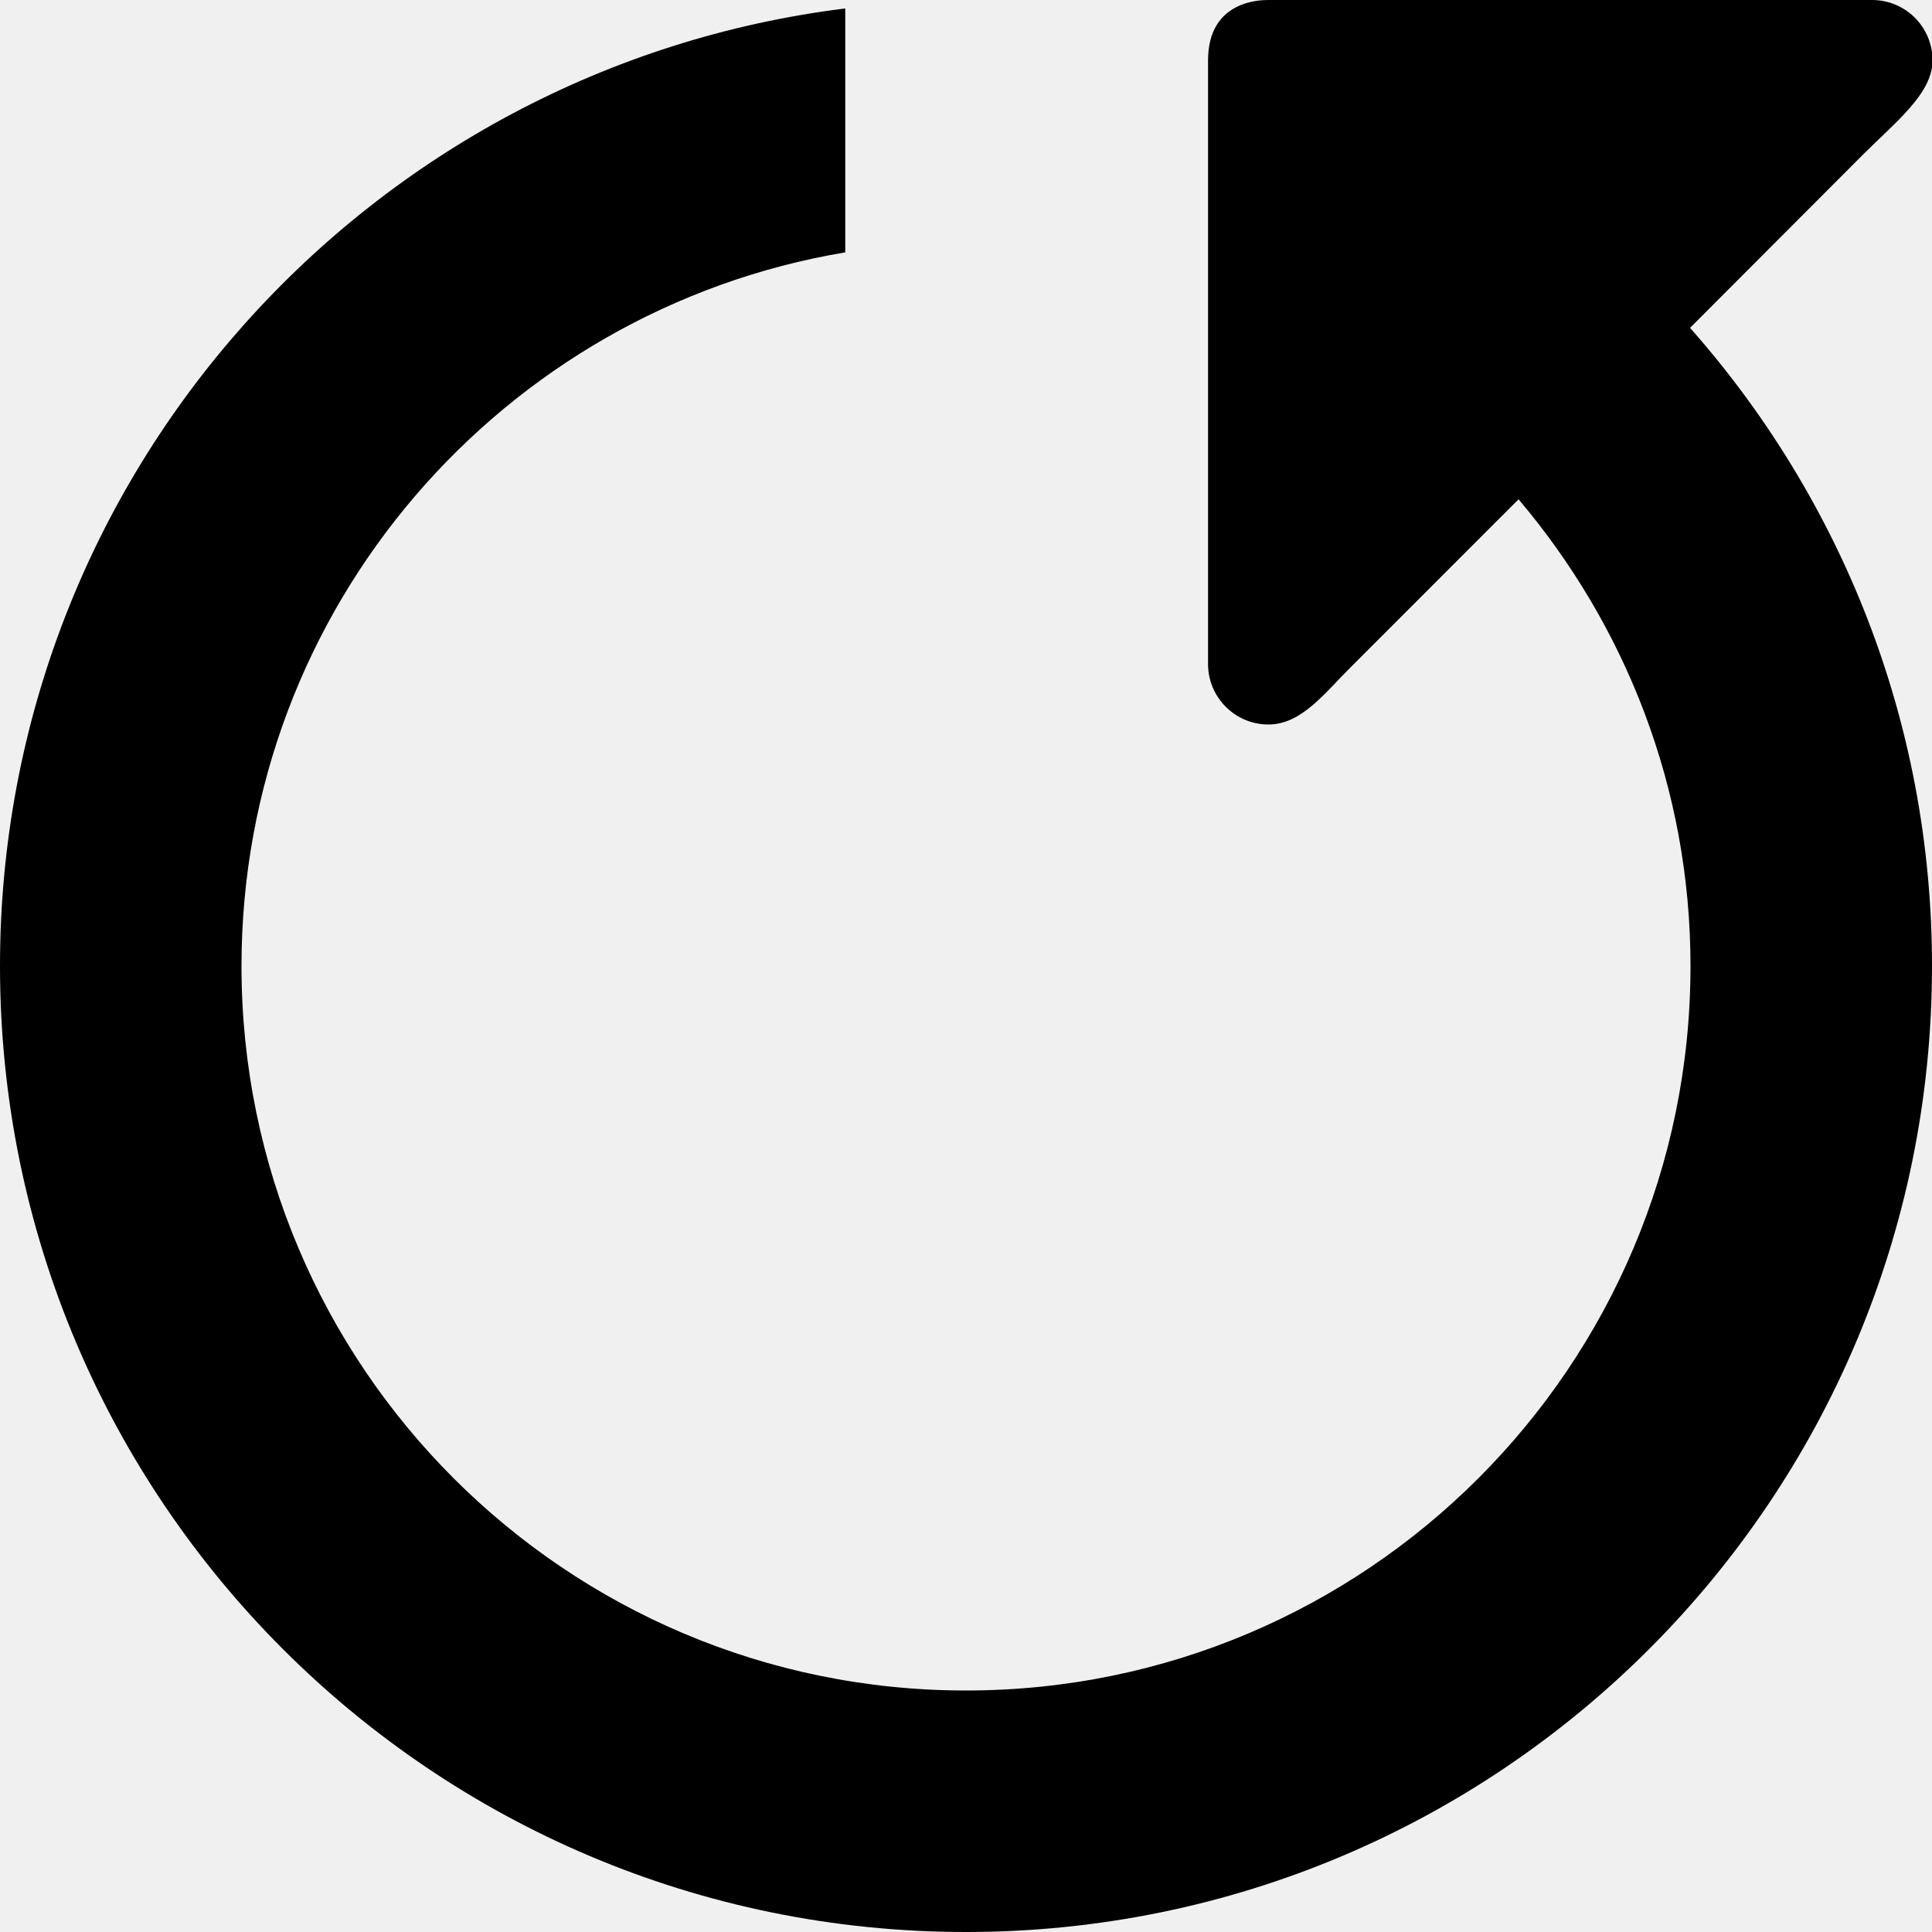
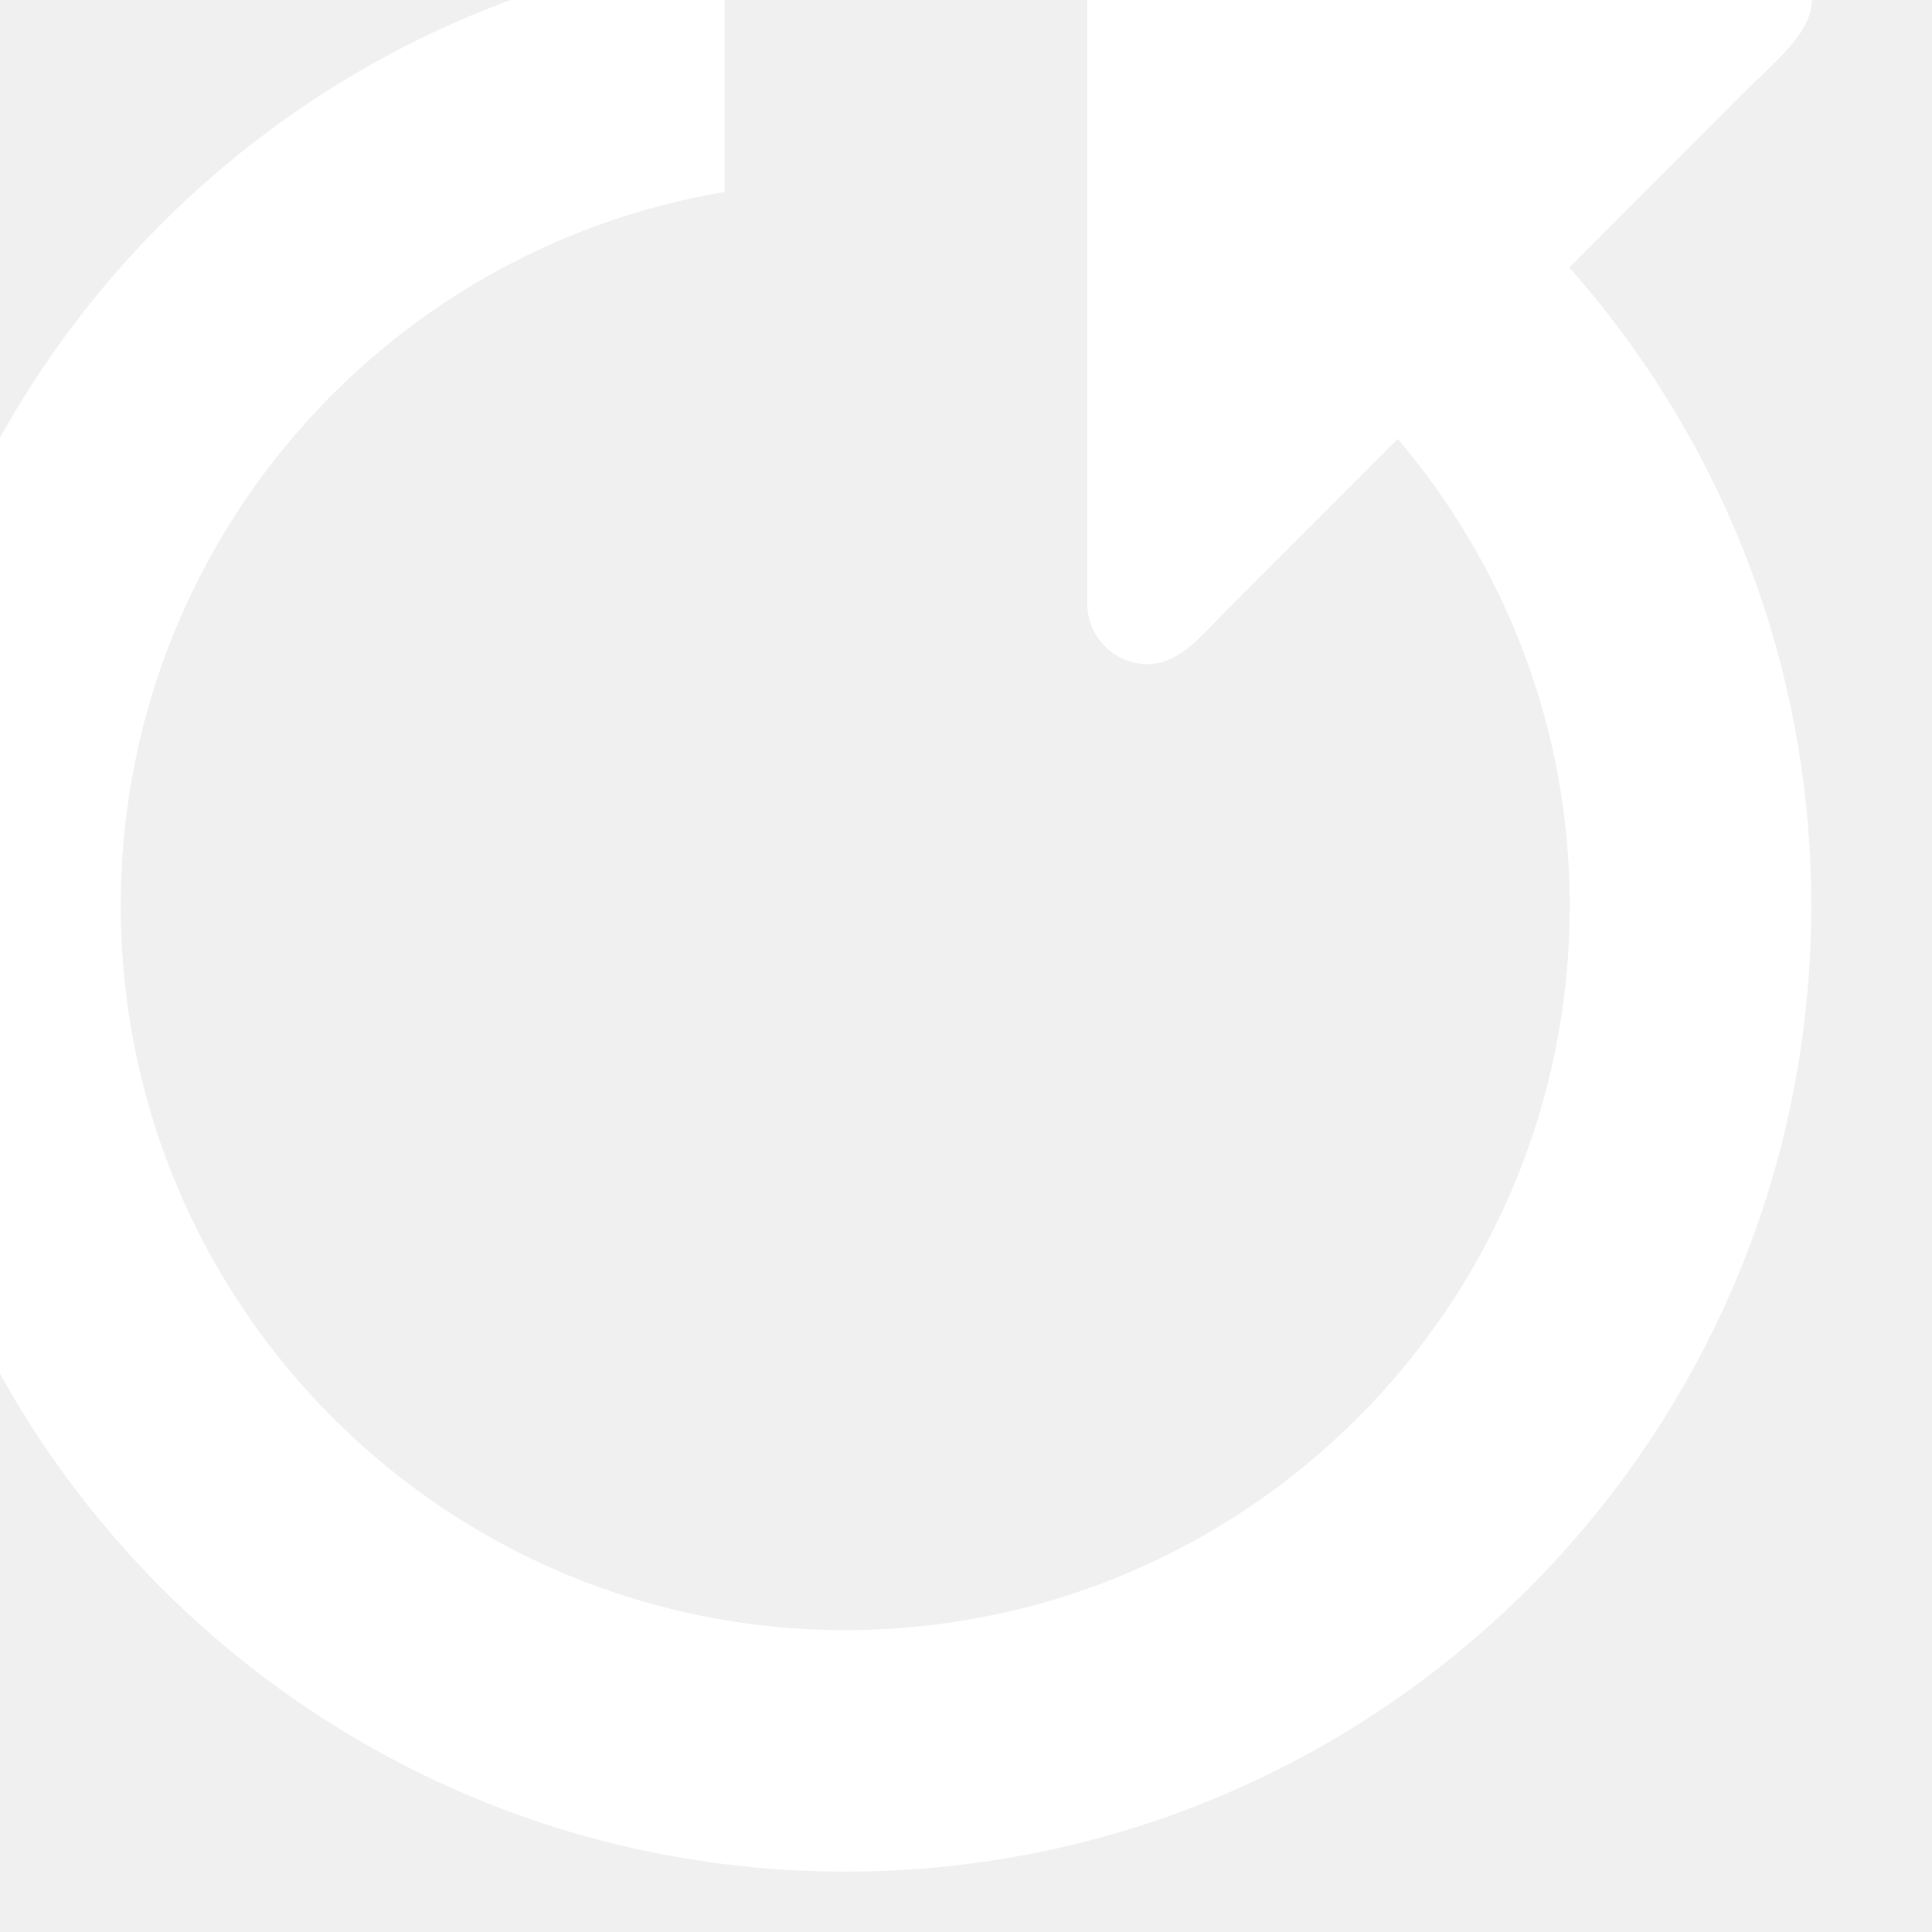
- <svg xmlns="http://www.w3.org/2000/svg" viewBox="154 1141 32 32" fill="none">
-   <path d="M184.858 1143.56C185.397 1143.02 186.009 1142.55 186.009 1142C186.009 1141.45 185.562 1141 185.009 1141L175.009 1141C174.888 1141 174.009 1141 174.009 1142L174.009 1152C174.009 1152.55 174.457 1153 175.009 1153C175.562 1153 175.947 1152.47 176.373 1152.05L179.152 1149.27C180.922 1151.36 182 1154.05 182 1157C182 1163.63 176.627 1169 170 1169C163.373 1169 158 1163.63 158 1157C158 1151.06 162.327 1146.13 168 1145.18L168 1141.14C160.109 1142.12 154 1148.84 154 1157C154 1165.84 161.164 1173 170 1173C178.836 1173 186 1165.84 186 1157C186 1152.94 184.484 1149.25 181.993 1146.43L184.858 1143.56Z" fill="#000000" />
+ <svg xmlns="http://www.w3.org/2000/svg" viewBox="0 0 32 32" fill="none">
+   <path d="M28.858 1.56C29.397 1.02 30.009 0.55 30.009 0C30.009 -0.45 29.562 -1 29.009 -1L19.009 -1C18.888 -1 18.009 -1 18.009 0L18.009 10C18.009 10.55 18.457 11 19.009 11C19.562 11 19.947 10.47 20.373 10.05L23.152 7.27C24.922 9.36 26 12.05 26 15C26 21.63 20.627 27 14 27C7.373 27 2 21.63 2 15C2 9.06 6.327 4.13 12 3.18L12 -0.86C4.109 0.12 -2 6.84 -2 15C-2 23.84 5.164 31 14 31C22.836 31 30 23.84 30 15C30 10.94 28.484 7.25 25.993 4.43L28.858 1.56Z" fill="#FFFFFF" />
</svg>
